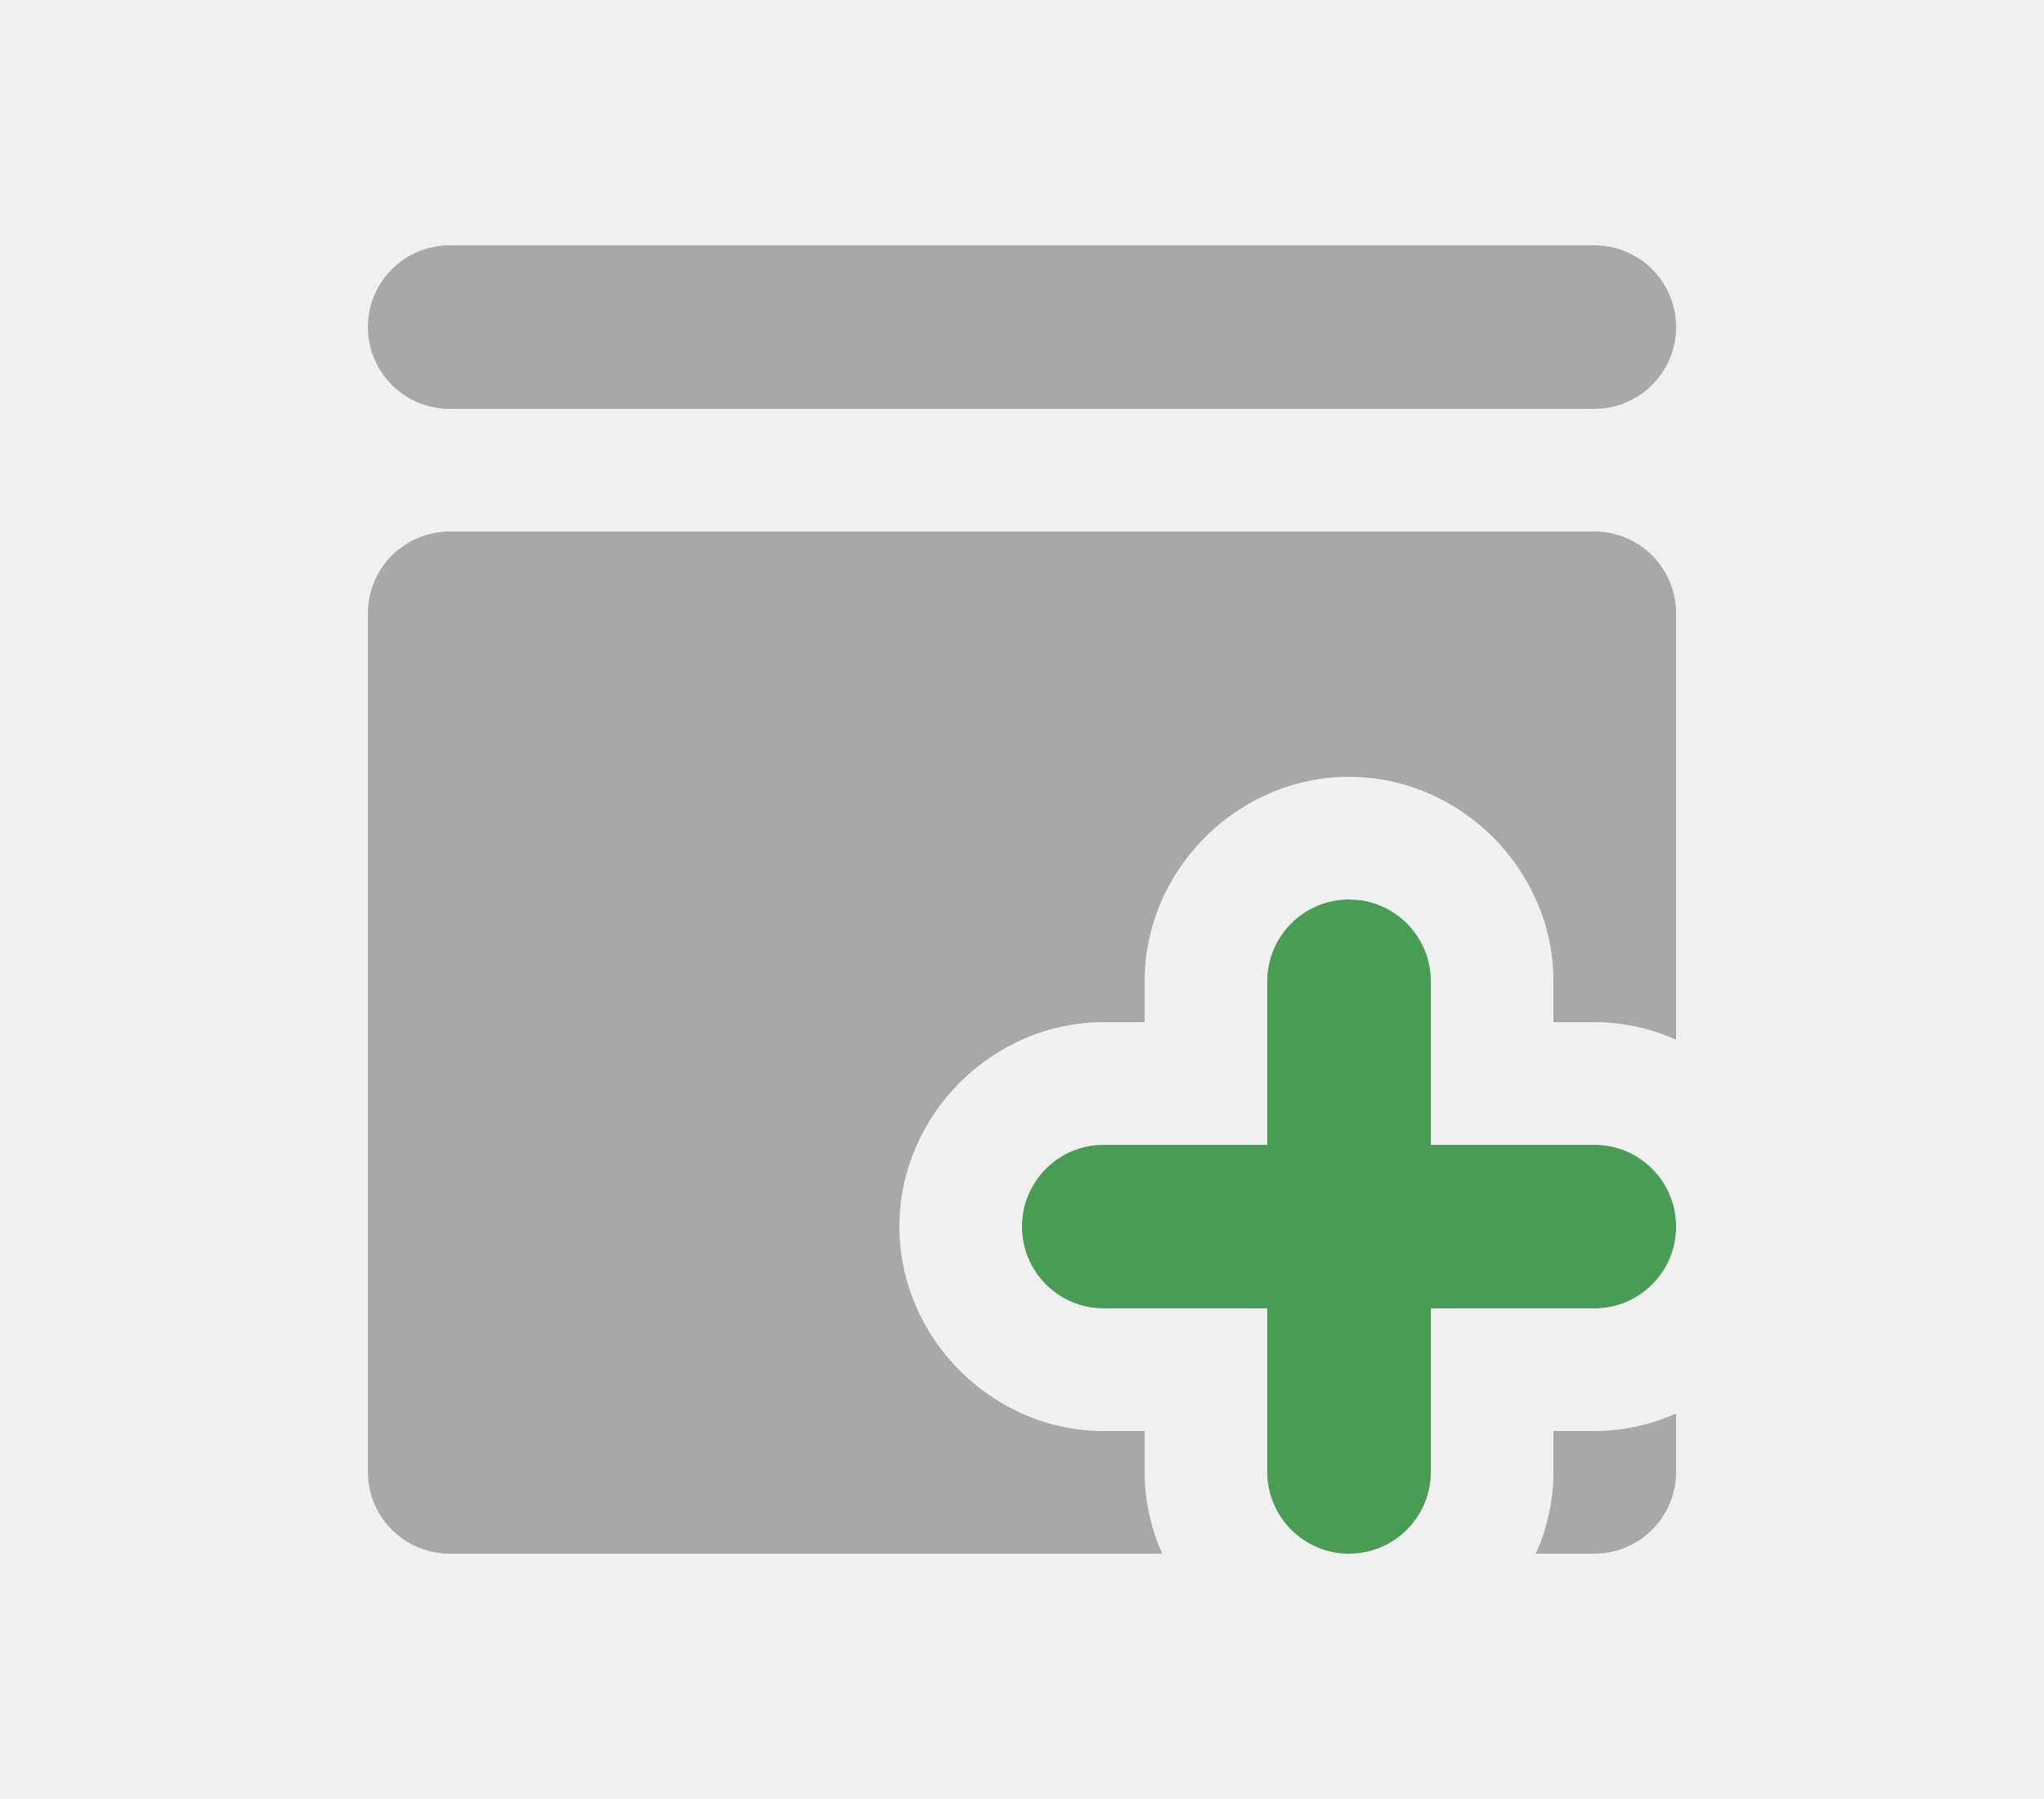
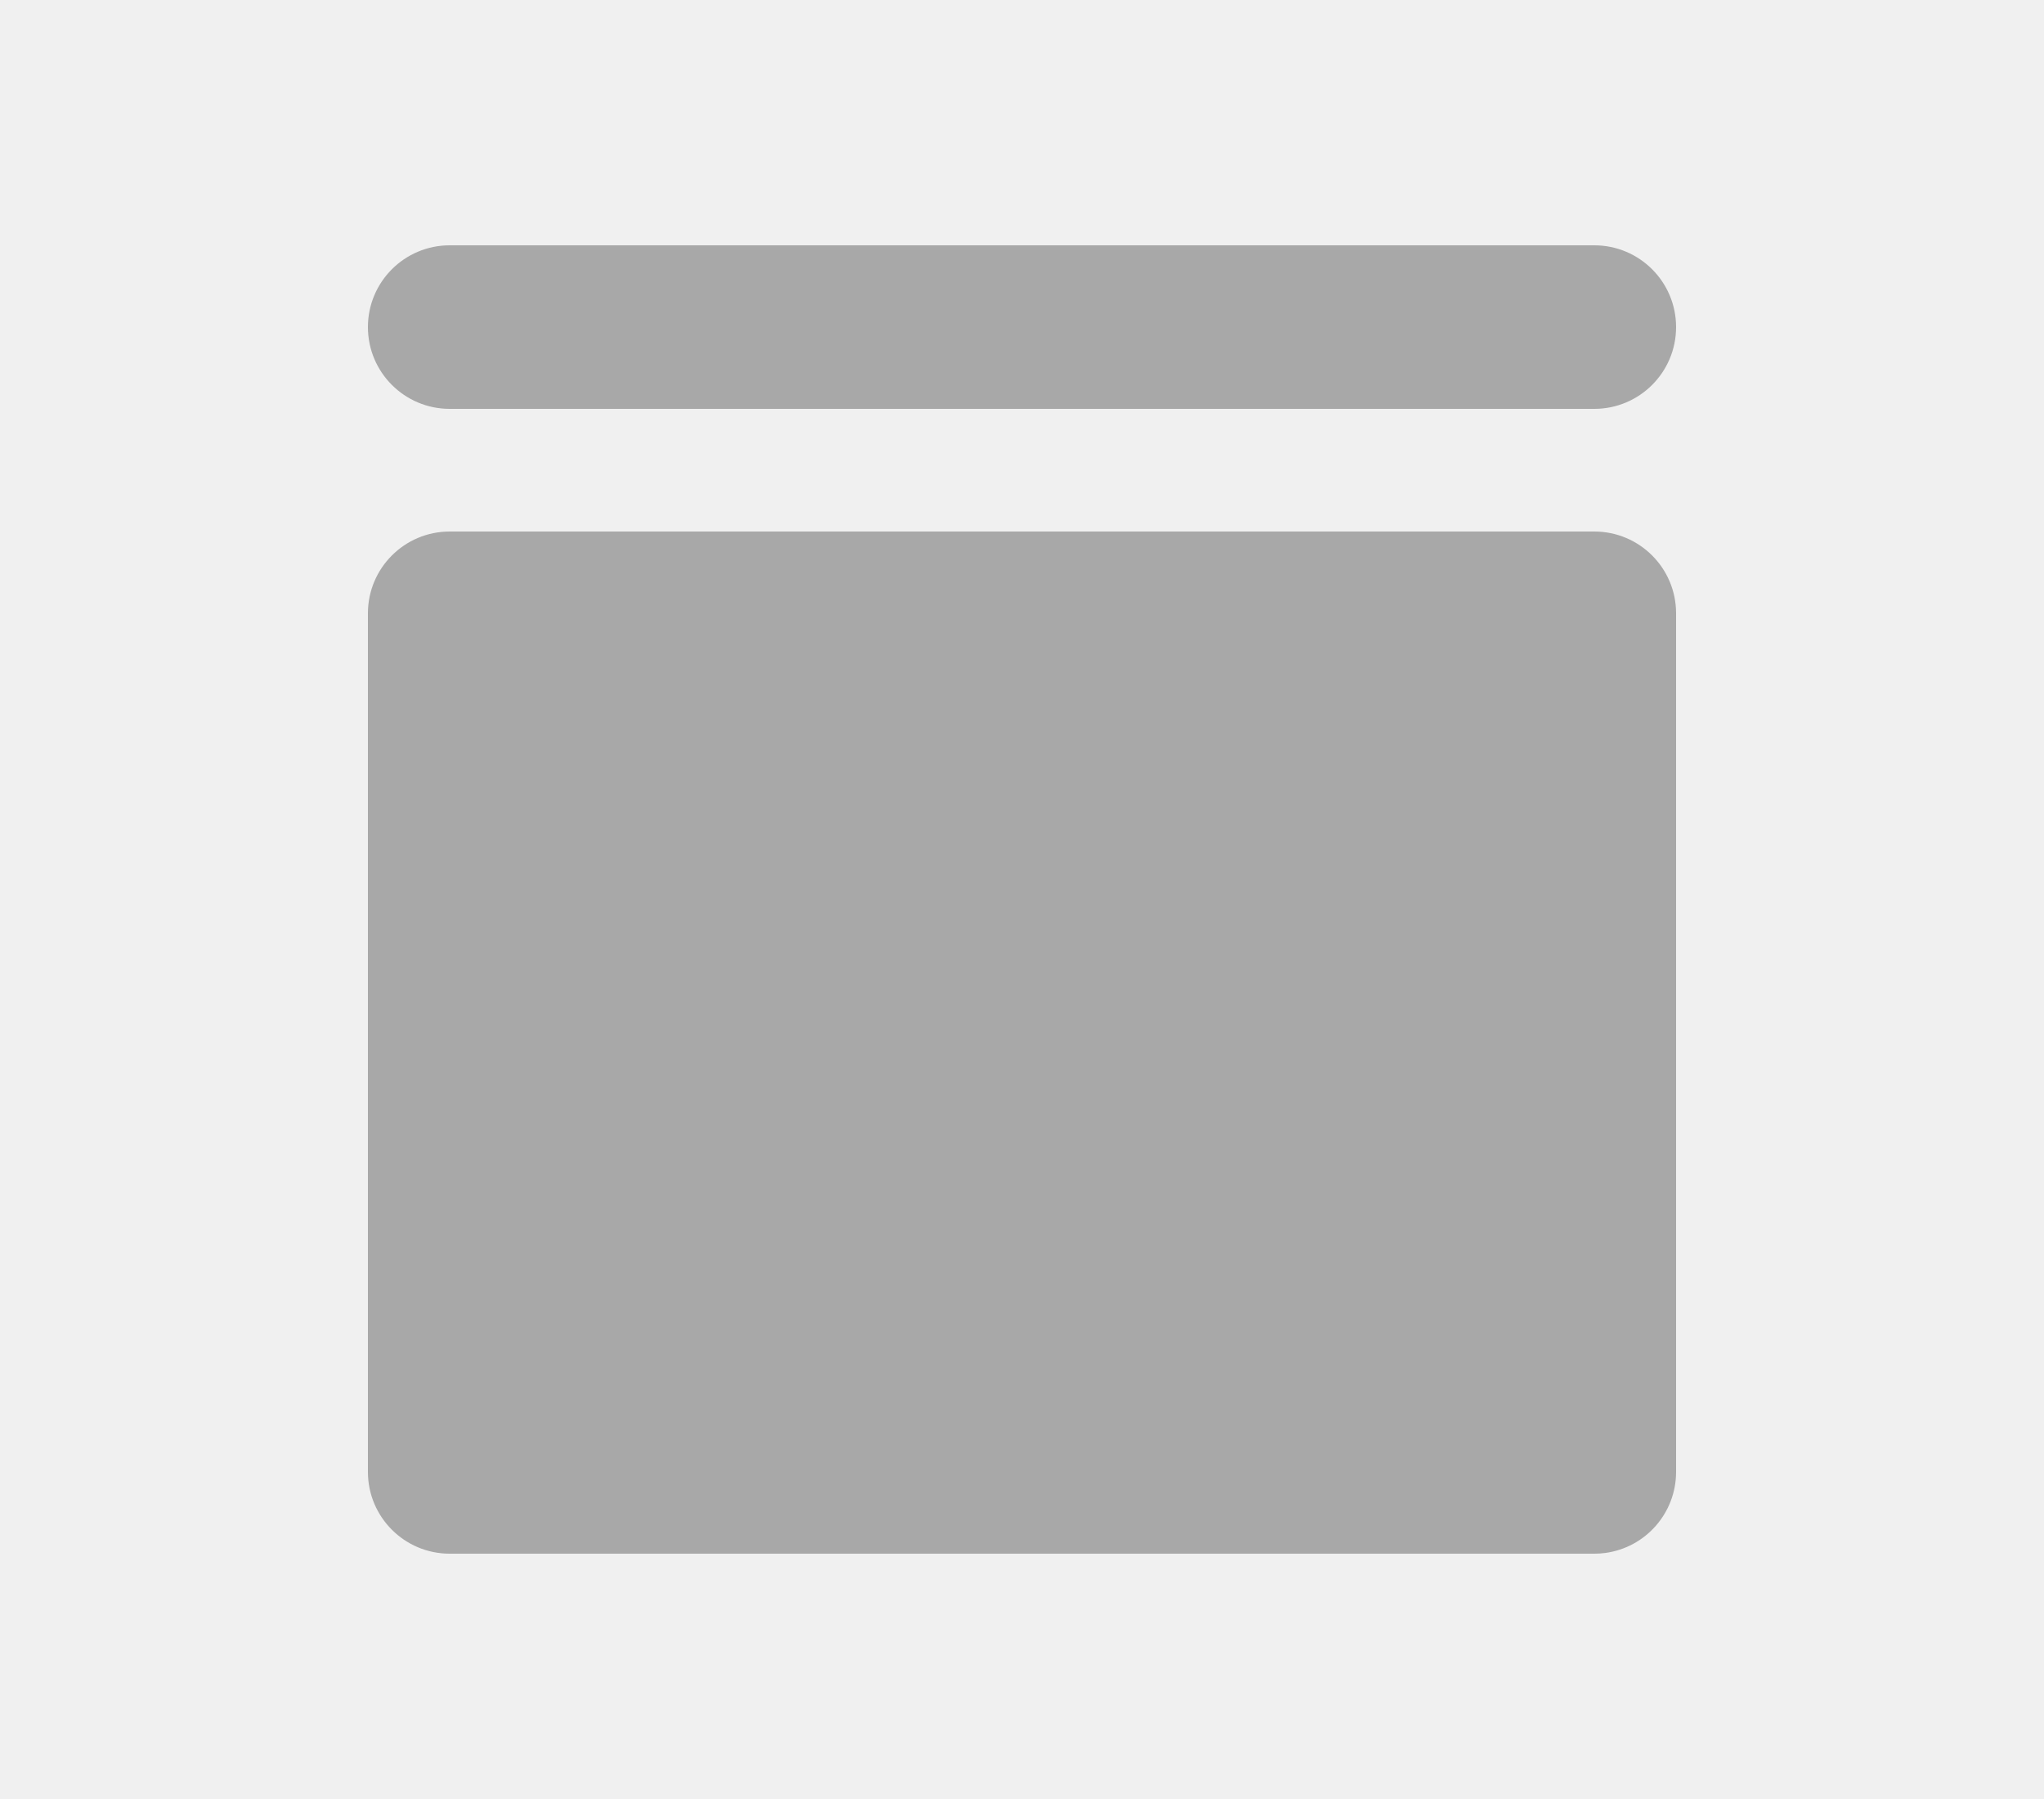
<svg xmlns="http://www.w3.org/2000/svg" xmlns:xlink="http://www.w3.org/1999/xlink" width="75" height="66" id="svg2" version="1.1">
  <defs id="defs4">
    <linearGradient id="linearGradient4972">
      <stop style="stop-color:#ffffff;stop-opacity:1" offset="0" id="stop4974" />
      <stop style="stop-color:#f5f8fd;stop-opacity:1" offset="1" id="stop4976" />
    </linearGradient>
    <linearGradient id="linearGradient4964">
      <stop style="stop-color:#ffffff;stop-opacity:1" offset="0" id="stop4966" />
      <stop style="stop-color:#e8eefa;stop-opacity:1" offset="1" id="stop4968" />
    </linearGradient>
    <linearGradient id="linearGradient4956">
      <stop style="stop-color:#fcfdfe;stop-opacity:1" offset="0" id="stop4958" />
      <stop style="stop-color:#dee6f8;stop-opacity:1" offset="1" id="stop4960" />
    </linearGradient>
    <filter style="color-interpolation-filters:sRGB" id="filter8854">
      <feFlood flood-opacity="0.933" flood-color="rgb(244,248,254)" result="flood" id="feFlood8856" />
      <feComposite in="flood" in2="SourceGraphic" operator="in" result="composite1" id="feComposite8858" />
      <feGaussianBlur in="composite1" stdDeviation="1.2" result="blur" id="feGaussianBlur8860" />
      <feOffset dx="-1" dy="3" result="offset" id="feOffset8862" />
      <feComposite in="SourceGraphic" in2="offset" operator="over" result="composite2" id="feComposite8864" />
    </filter>
    <linearGradient id="linearGradient6122">
      <stop style="stop-color:#c0c0c0;stop-opacity:1" offset="0" id="stop6124" />
      <stop id="stop6132" offset="0.5" style="stop-color:#adadad;stop-opacity:1" />
      <stop style="stop-color:#808080;stop-opacity:1" offset="1" id="stop6126" />
    </linearGradient>
    <linearGradient id="linearGradient7087">
      <stop style="stop-color:#17325d;stop-opacity:1;" offset="0" id="stop7089" />
      <stop id="stop7091" offset="0.25" style="stop-color:#b4d0e2;stop-opacity:1" />
      <stop id="stop7093" offset="0.5" style="stop-color:#b7d2e4;stop-opacity:1" />
      <stop style="stop-color:#acc9de;stop-opacity:1" offset="0.75" id="stop7095" />
      <stop style="stop-color:#3e72a7;stop-opacity:1" offset="1" id="stop7097" />
    </linearGradient>
    <mask id="mask7366" maskUnits="userSpaceOnUse">
      <path style="fill:#ffffff;fill-opacity:1;stroke:#ffffff;stroke-width:1;stroke-linecap:butt;stroke-linejoin:miter;stroke-miterlimit:4;stroke-opacity:1;stroke-dashoffset:0;display:inline" d="m -16.593,1040.862 9.99,0 0,10.002 -2.983,3.038 -5.966,0 c -0.53,-0.022 -1.041,-0.552 -1.041,-1.038 z" id="path7368" />
    </mask>
    <linearGradient id="linearGradient7584-5">
      <stop id="stop7586-4" offset="0" style="stop-color:#f9cd5f;stop-opacity:1" />
      <stop id="stop7588-5" offset="1" style="stop-color:#fbf0b4;stop-opacity:1" />
    </linearGradient>
    <linearGradient id="linearGradient7592-1">
      <stop id="stop7594-6" offset="0" style="stop-color:#bd8416;stop-opacity:1" />
      <stop id="stop7596-9" offset="1" style="stop-color:#a66b10;stop-opacity:1" />
    </linearGradient>
    <linearGradient id="linearGradient10798-1-9-3-7-6-6-6-2-6-7-98-9-4-1">
      <stop style="stop-color:#5aad60;stop-opacity:1;" offset="0" id="stop10800-5-2-1-8-20-4-0-2-1-9-0-0-1-1" />
      <stop id="stop10806-6-8-5-3-9-2-2-7-0-4-2-7-8-9" offset="0.5" style="stop-color:#5bb26a;stop-opacity:1;" />
      <stop style="stop-color:#a4c589;stop-opacity:1" offset="1" id="stop10802-1-5-3-0-4-6-8-5-5-6-69-6-4-0" />
    </linearGradient>
    <mask maskUnits="userSpaceOnUse" id="mask7366-4">
      <path id="path7368-2" d="m -16.593,1040.862 9.99,0 0,10.002 -2.983,3.038 -5.966,0 c -0.53,-0.022 -1.041,-0.552 -1.041,-1.038 z" style="fill:#ffffff;fill-opacity:1;stroke:#ffffff;stroke-width:1;stroke-linecap:butt;stroke-linejoin:miter;stroke-miterlimit:4;stroke-opacity:1;stroke-dashoffset:0;display:inline" />
    </mask>
    <linearGradient xlink:href="#linearGradient7087" id="linearGradient9331" gradientUnits="userSpaceOnUse" gradientTransform="translate(-20,0)" x1="4.778" y1="1039.812" x2="4.778" y2="1041.911" />
    <linearGradient y2="1041.911" x2="4.778" y1="1039.812" x1="4.778" gradientTransform="translate(-18,4.7e-5)" gradientUnits="userSpaceOnUse" id="linearGradient9333" xlink:href="#linearGradient7087" />
    <linearGradient y2="1041.911" x2="4.778" y1="1039.812" x1="4.778" gradientTransform="translate(-16,4.7e-5)" gradientUnits="userSpaceOnUse" id="linearGradient9335" xlink:href="#linearGradient7087" />
    <linearGradient y2="1041.911" x2="4.778" y1="1039.812" x1="4.778" gradientTransform="translate(-14,4.7e-5)" gradientUnits="userSpaceOnUse" id="linearGradient9337" xlink:href="#linearGradient7087" />
    <linearGradient y2="1041.911" x2="4.778" y1="1039.812" x1="4.778" gradientTransform="translate(-12,4.7e-5)" gradientUnits="userSpaceOnUse" id="linearGradient9339" xlink:href="#linearGradient7087" />
    <linearGradient gradientTransform="translate(-80,0)" gradientUnits="userSpaceOnUse" y2="1042.797" x2="163.22" y1="1042.797" x1="88.22" id="linearGradient68073" xlink:href="#linearGradient4956" />
    <linearGradient gradientTransform="translate(-80,0)" gradientUnits="userSpaceOnUse" y2="1032.267" x2="163.22" y1="1032.267" x1="94.47" id="linearGradient68075" xlink:href="#linearGradient4964" />
    <linearGradient gradientTransform="translate(-80,0)" gradientUnits="userSpaceOnUse" y2="1032.267" x2="152.722" y1="1032.267" x1="88.22" id="linearGradient68077" xlink:href="#linearGradient4972" />
    <filter id="filter8854-9" style="color-interpolation-filters:sRGB">
      <feFlood id="feFlood8856-0" result="flood" flood-color="rgb(244,248,254)" flood-opacity="0.933" />
      <feComposite id="feComposite8858-2" result="composite1" operator="in" in2="SourceGraphic" in="flood" />
      <feGaussianBlur id="feGaussianBlur8860-3" result="blur" stdDeviation="1.2" in="composite1" />
      <feOffset id="feOffset8862-2" result="offset" dy="3" dx="-1" />
      <feComposite id="feComposite8864-3" result="composite2" operator="over" in2="offset" in="SourceGraphic" />
    </filter>
    <linearGradient id="linearGradient10798-1-9-3-7-6-8-9-0-9-1">
      <stop id="stop10800-5-2-1-8-20-6-4-9-8-2" offset="0" style="stop-color:#7564b1;stop-opacity:1" />
      <stop style="stop-color:#5d4aa1;stop-opacity:1" offset="0.5" id="stop10806-6-8-5-3-9-24-8-4-3-2" />
      <stop id="stop10802-1-5-3-0-4-8-4-2-9-2" offset="1" style="stop-color:#9283c3;stop-opacity:1" />
    </linearGradient>
    <linearGradient id="linearGradient7540-2-3-8-7">
      <stop id="stop7542-8-7-5-3" offset="0" style="stop-color:#ffffff;stop-opacity:0.502" />
      <stop style="stop-color:#ffffff;stop-opacity:1" offset="0.476" id="stop7544-8-2-0-5" />
      <stop style="stop-color:#ffffff;stop-opacity:0" offset="0.5" id="stop7546-1-7-9-5" />
      <stop id="stop7548-98-9-2-4" offset="1" style="stop-color:#ffffff;stop-opacity:0;" />
    </linearGradient>
    <linearGradient id="linearGradient7272-66-4-5-5-5-8">
      <stop style="stop-color:#8f6c10;stop-opacity:1" offset="0" id="stop7274-6-0-1-7-4-7" />
      <stop style="stop-color:#c9a645;stop-opacity:1" offset="1" id="stop7276-66-6-3-9-1-4" />
    </linearGradient>
    <linearGradient y2="1030.341" x2="-10.16" y1="1030.341" x1="-22.454" gradientUnits="userSpaceOnUse" id="linearGradient10540" xlink:href="#linearGradient7540-2-3-8-7" />
    <linearGradient y2="1030.341" x2="-10.16" y1="1030.341" x1="-22.454" gradientTransform="matrix(0,1,-1,0,1014.034,1046.648)" gradientUnits="userSpaceOnUse" id="linearGradient10542" xlink:href="#linearGradient7540-2-3-8-7" />
    <linearGradient y2="1023.257" x2="-15.946" y1="1037.466" x1="-15.946" gradientTransform="matrix(0.9558512,0,0,0.9558512,-0.7199206,45.48839)" gradientUnits="userSpaceOnUse" id="linearGradient10544" xlink:href="#linearGradient7272-66-4-5-5-5-8" />
    <mask id="mask10620" maskUnits="userSpaceOnUse">
      <path transform="matrix(0.5548295,0,0,0.5548295,-206.9604,787.0865)" d="m 398.75,468.237 a 10.625,10.625 0 1 1 -21.25,0 10.625,10.625 0 1 1 21.25,0 z" id="path10622" style="font-size:13.589px;font-style:normal;font-weight:normal;line-height:125%;letter-spacing:0px;word-spacing:0px;fill:#ffffff;fill-opacity:1;stroke:#ffffff;stroke-width:2.166;stroke-linecap:round;stroke-linejoin:round;stroke-miterlimit:4;stroke-opacity:1;stroke-dasharray:none;stroke-dashoffset:0;display:inline;font-family:Sans" />
    </mask>
    <linearGradient id="linearGradient4528-9-5-7-9-7-3">
      <stop id="stop4530-0-5-0-5-8-4" offset="0" style="stop-color:#e0c576;stop-opacity:1;" />
      <stop id="stop4532-7-9-3-3-6-1" offset="1" style="stop-color:#9e7916;stop-opacity:1" />
    </linearGradient>
    <linearGradient id="linearGradient6281-8-0-1-6-6-4-2-8-0">
      <stop style="stop-color:#f7f9fb;stop-opacity:1" offset="0" id="stop6283-0-2-2-1-2-0-1-6-0" />
      <stop style="stop-color:#ffd680;stop-opacity:1" offset="1" id="stop6285-5-0-9-7-6-9-9-1-9" />
    </linearGradient>
    <linearGradient id="linearGradient3827">
      <stop id="stop3829" offset="0" style="stop-color:#ffffff;stop-opacity:0;" />
      <stop style="stop-color:#ffffff;stop-opacity:1;" offset="0.601" id="stop3835" />
      <stop id="stop3831" offset="1" style="stop-color:#ffffff;stop-opacity:0;" />
    </linearGradient>
    <linearGradient id="linearGradient10798-1-9-3-7-6-8-9-0-9-1-0">
      <stop id="stop10800-5-2-1-8-20-6-4-9-8-2-9" offset="0" style="stop-color:#f3faed;stop-opacity:1" />
      <stop style="stop-color:#e7f4da;stop-opacity:1" offset="0.659" id="stop10806-6-8-5-3-9-24-8-4-3-2-4" />
      <stop id="stop10802-1-5-3-0-4-8-4-2-9-2-5" offset="1" style="stop-color:#67bf1f;stop-opacity:1" />
    </linearGradient>
  </defs>
  <g id="layer2" style="display:inline">
-     <path id="rect3" style="fill:#a8a8a8;stroke:none;stroke-width:3.892;stroke-linecap:round;stroke-linejoin:round" d="m 16.5,19.5 a 3,3 0 0 0 -3,3 V 39.645 54 a 3,3 0 0 0 3,3 H 42.645 C 42.232,56.078 42,55.062 42,54 V 52.5 H 40.5 C 36.411,52.5 33,49.089 33,45 c 0,-4.089 3.411,-7.5 7.5,-7.5 H 42 V 36 c 0,-4.089 3.411,-7.5 7.5,-7.5 4.089,0 7.5,3.411 7.5,7.5 v 1.5 h 1.5 c 1.062,0 2.078,0.232 3,0.645 V 22.5 a 3,3 0 0 0 -3,-3 z m 45,32.355 C 60.578,52.268 59.562,52.5 58.5,52.5 H 57 V 54 c 0,1.062 -0.233,2.078 -0.645,3 H 58.5 a 3,3 0 0 0 3,-3 z" />
+     <path id="rect3" style="fill:#a8a8a8;stroke:none;stroke-width:3.892;stroke-linecap:round;stroke-linejoin:round" d="M 16.5 19.5 A 3 3 0 0 0 13.5 22.5 L 13.5 38.145 L 13.5 39.645 L 13.5 54 A 3 3 0 0 0 16.5 57 L 42.645 57 L 58.5 57 A 3 3 0 0 0 58.891 56.975 A 3 3 0 0 0 61.5 54 L 61.5 39.645 L 61.5 38.145 L 61.5 22.5 A 3 3 0 0 0 58.5 19.5 L 16.5 19.5 z " />
    <path style="baseline-shift:baseline;display:inline;overflow:visible;vector-effect:none;fill:#a8a8a8;stroke-width:0.333;stroke-linecap:round;stroke-linejoin:round;enable-background:accumulate;stop-color:#000000" d="m 16.5,9 a 3,3 0 0 0 -3,3 3,3 0 0 0 3,3 h 42 a 3,3 0 0 0 3,-3 3,3 0 0 0 -3,-3 z" id="path3" />
-     <path id="path1-7" style="baseline-shift:baseline;display:inline;overflow:visible;vector-effect:none;fill:#499c54;stroke-width:1;stroke-linecap:round;stroke-linejoin:round;enable-background:accumulate;stop-color:#000000" d="m 49.5,33 a 3,3 0 0 0 -3,3 v 6 h -6 a 3,3 0 0 0 -3,3 3,3 0 0 0 3,3 h 6 v 6 a 3,3 0 0 0 3,3 3,3 0 0 0 3,-3 v -6 h 6 a 3,3 0 0 0 3,-3 3,3 0 0 0 -3,-3 h -6 v -6 a 3,3 0 0 0 -3,-3 z" />
  </g>
</svg>
